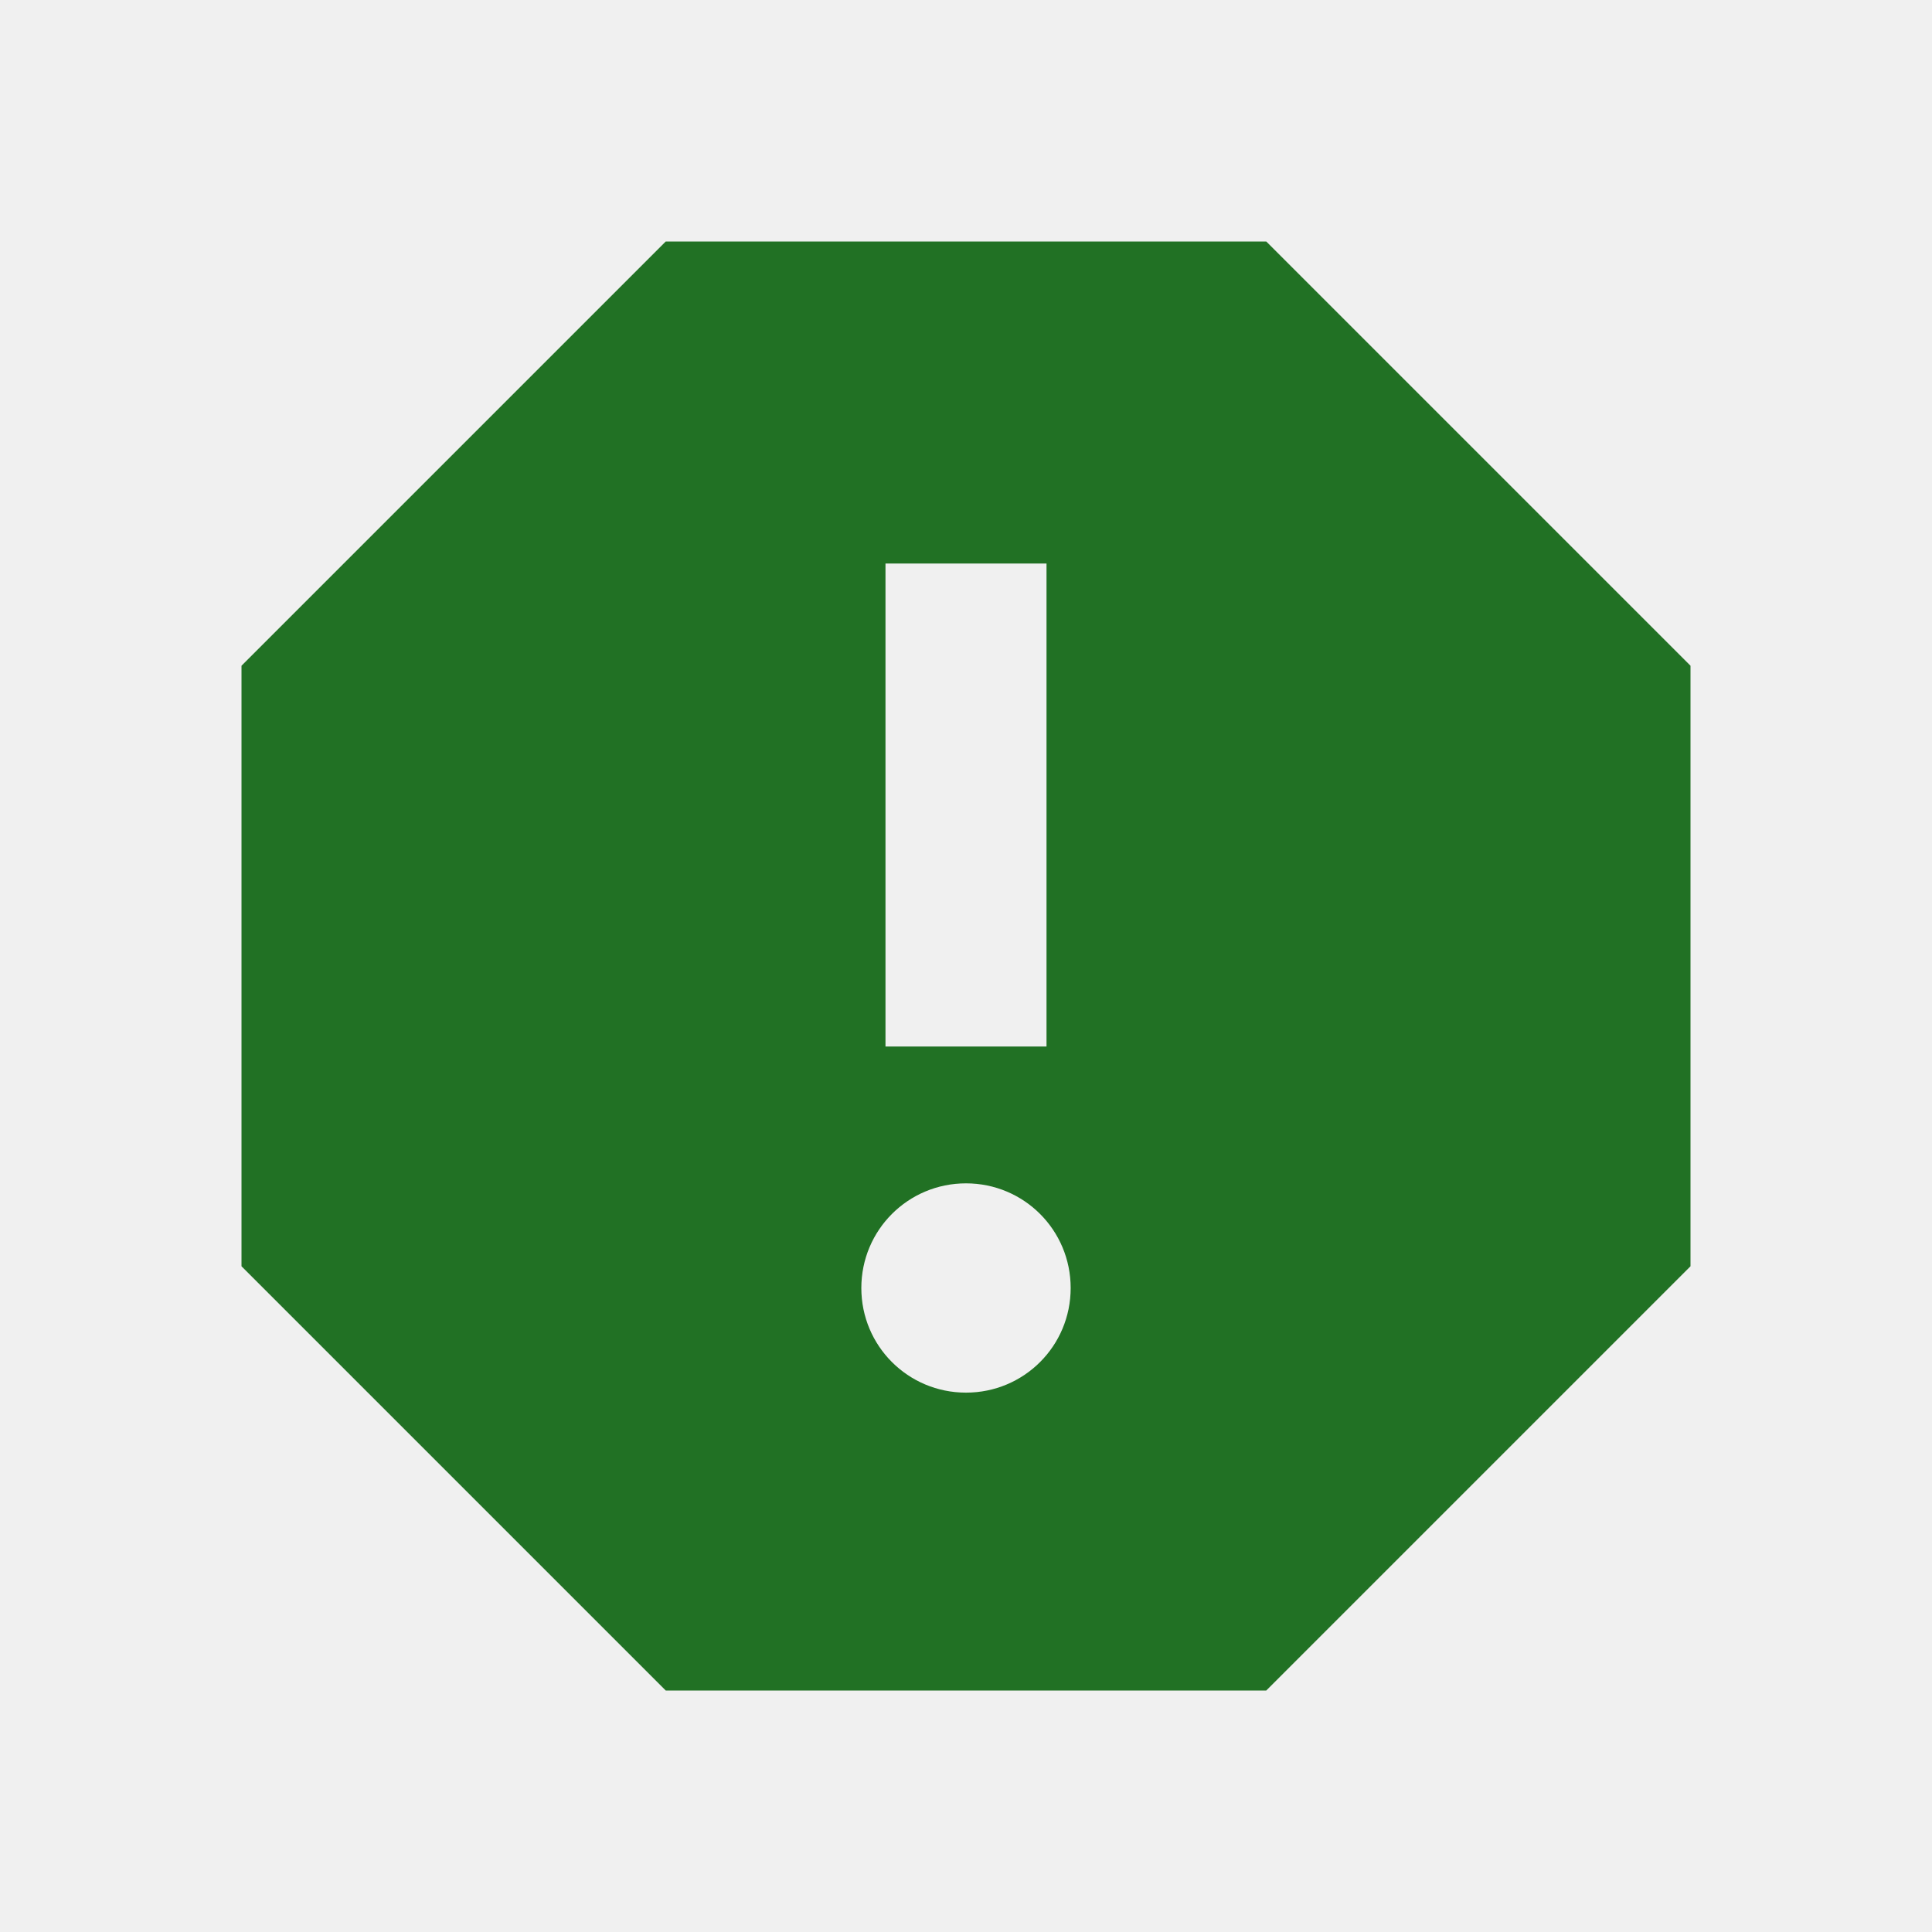
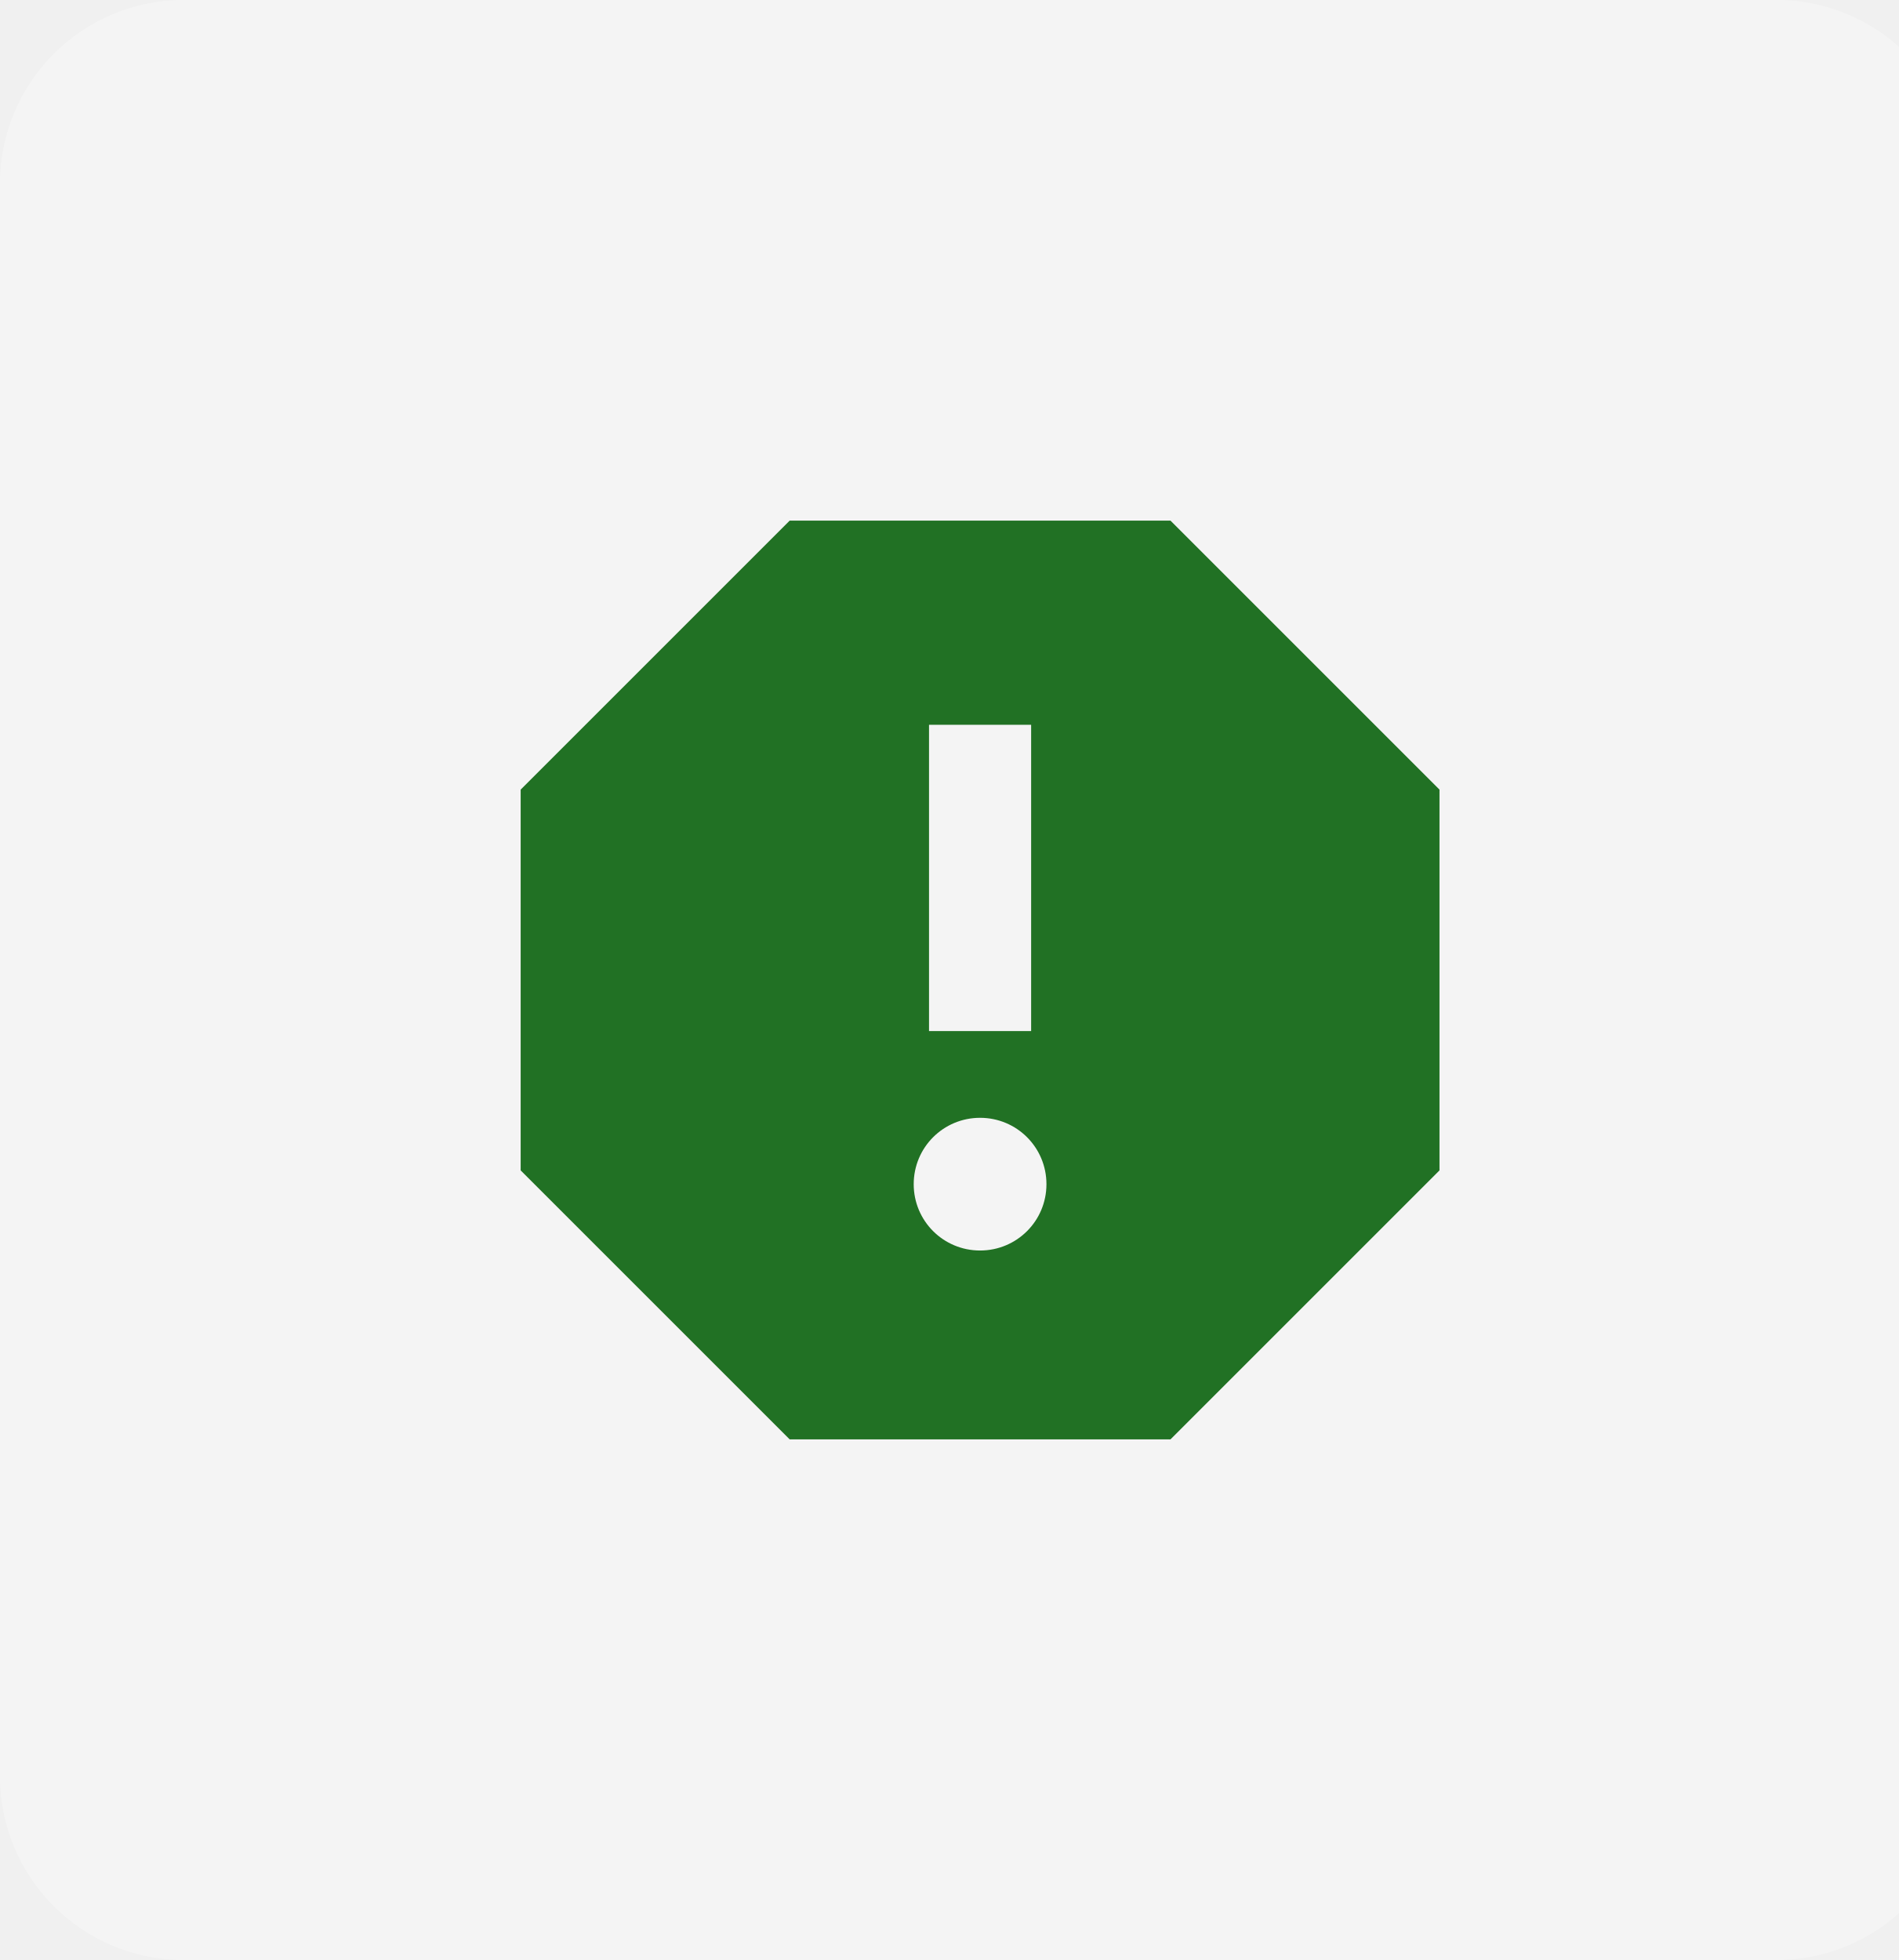
- <svg xmlns="http://www.w3.org/2000/svg" width="40" height="40" viewBox="0 0 40 40" fill="none">
-   <mask id="mask0_2429_43285" style="mask-type:alpha" maskUnits="userSpaceOnUse" x="5" y="5" width="30" height="30">
-     <path fill-rule="evenodd" clip-rule="evenodd" d="M26.217 5H13.783L5 13.783V26.217L13.783 35H26.217L35 26.217V13.783L26.217 5V5ZM20 28.833C18.8 28.833 17.833 27.867 17.833 26.667C17.833 25.467 18.8 24.5 20 24.5C21.2 24.5 22.167 25.467 22.167 26.667C22.167 27.867 21.2 28.833 20 28.833V28.833ZM21.667 21.667H18.333V11.667H21.667V21.667V21.667Z" fill="white" />
+ <svg xmlns="http://www.w3.org/2000/svg" width="62" height="64" viewBox="0 0 62 64" fill="none">
+   <rect opacity="0.3" width="64" height="64" rx="6" fill="white" />
+   <mask id="mask0_2384_41626" style="mask-type:alpha" maskUnits="userSpaceOnUse" x="17" y="17" width="30" height="30">
+     <path fill-rule="evenodd" clip-rule="evenodd" d="M38.217 17H25.783L17 25.783V38.217L25.783 47H38.217L47 38.217V25.783L38.217 17ZM32 40.833C30.8 40.833 29.833 39.867 29.833 38.667C29.833 37.467 30.8 36.5 32 36.5C33.2 36.5 34.167 37.467 34.167 38.667C34.167 39.867 33.2 40.833 32 40.833ZM33.667 33.667H30.333V23.667H33.667V33.667Z" fill="white" />
  </mask>
-   <g mask="url(#mask0_2429_43285)">
-     <rect x="-21.667" y="-21.666" width="83.333" height="83.333" fill="#217124" />
-     <mask id="mask1_2429_43285" style="mask-type:alpha" maskUnits="userSpaceOnUse" x="-22" y="-22" width="84" height="84">
-       <rect x="-21.667" y="-21.666" width="83.333" height="83.333" fill="white" />
+   <g mask="url(#mask0_2384_41626)">
+     <rect x="-9.667" y="-9.667" width="83.333" height="83.333" fill="#217124" />
+     <mask id="mask1_2384_41626" style="mask-type:alpha" maskUnits="userSpaceOnUse" x="-10" y="-10" width="84" height="84">
+       <rect x="-9.667" y="-9.667" width="83.333" height="83.333" fill="white" />
    </mask>
-     <g mask="url(#mask1_2429_43285)">
+     <g mask="url(#mask1_2384_41626)">
</g>
  </g>
</svg>
